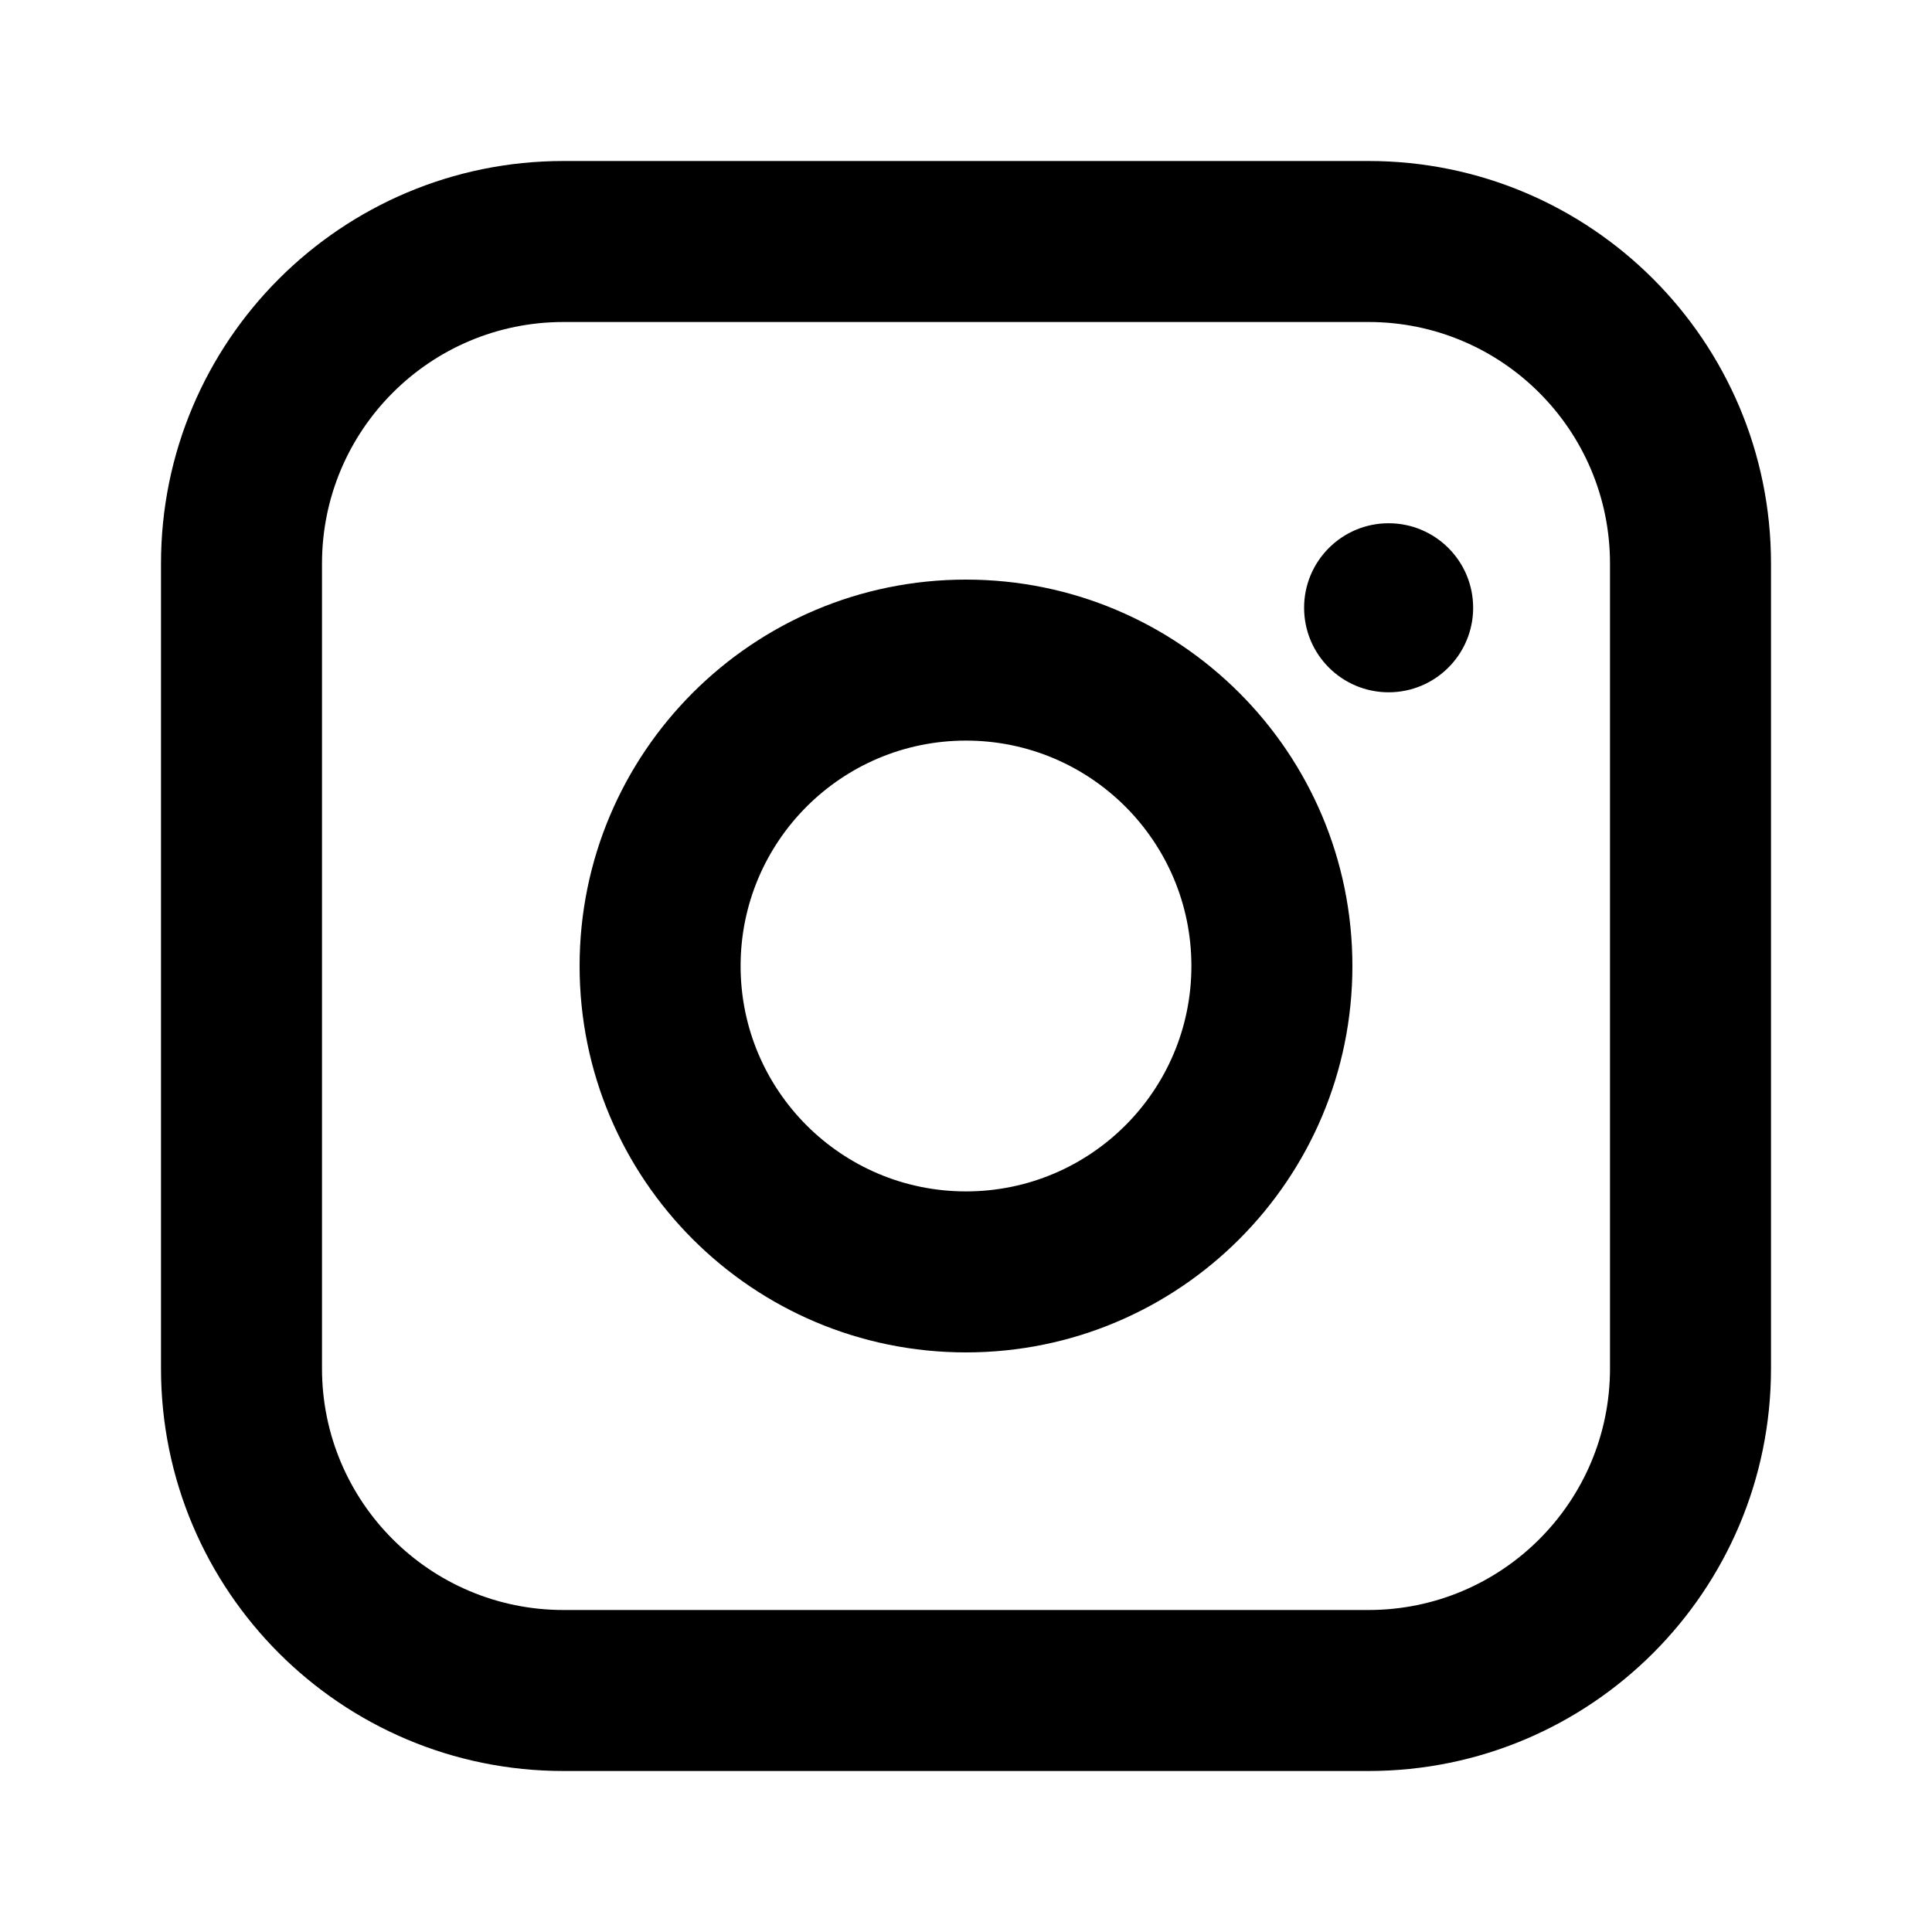
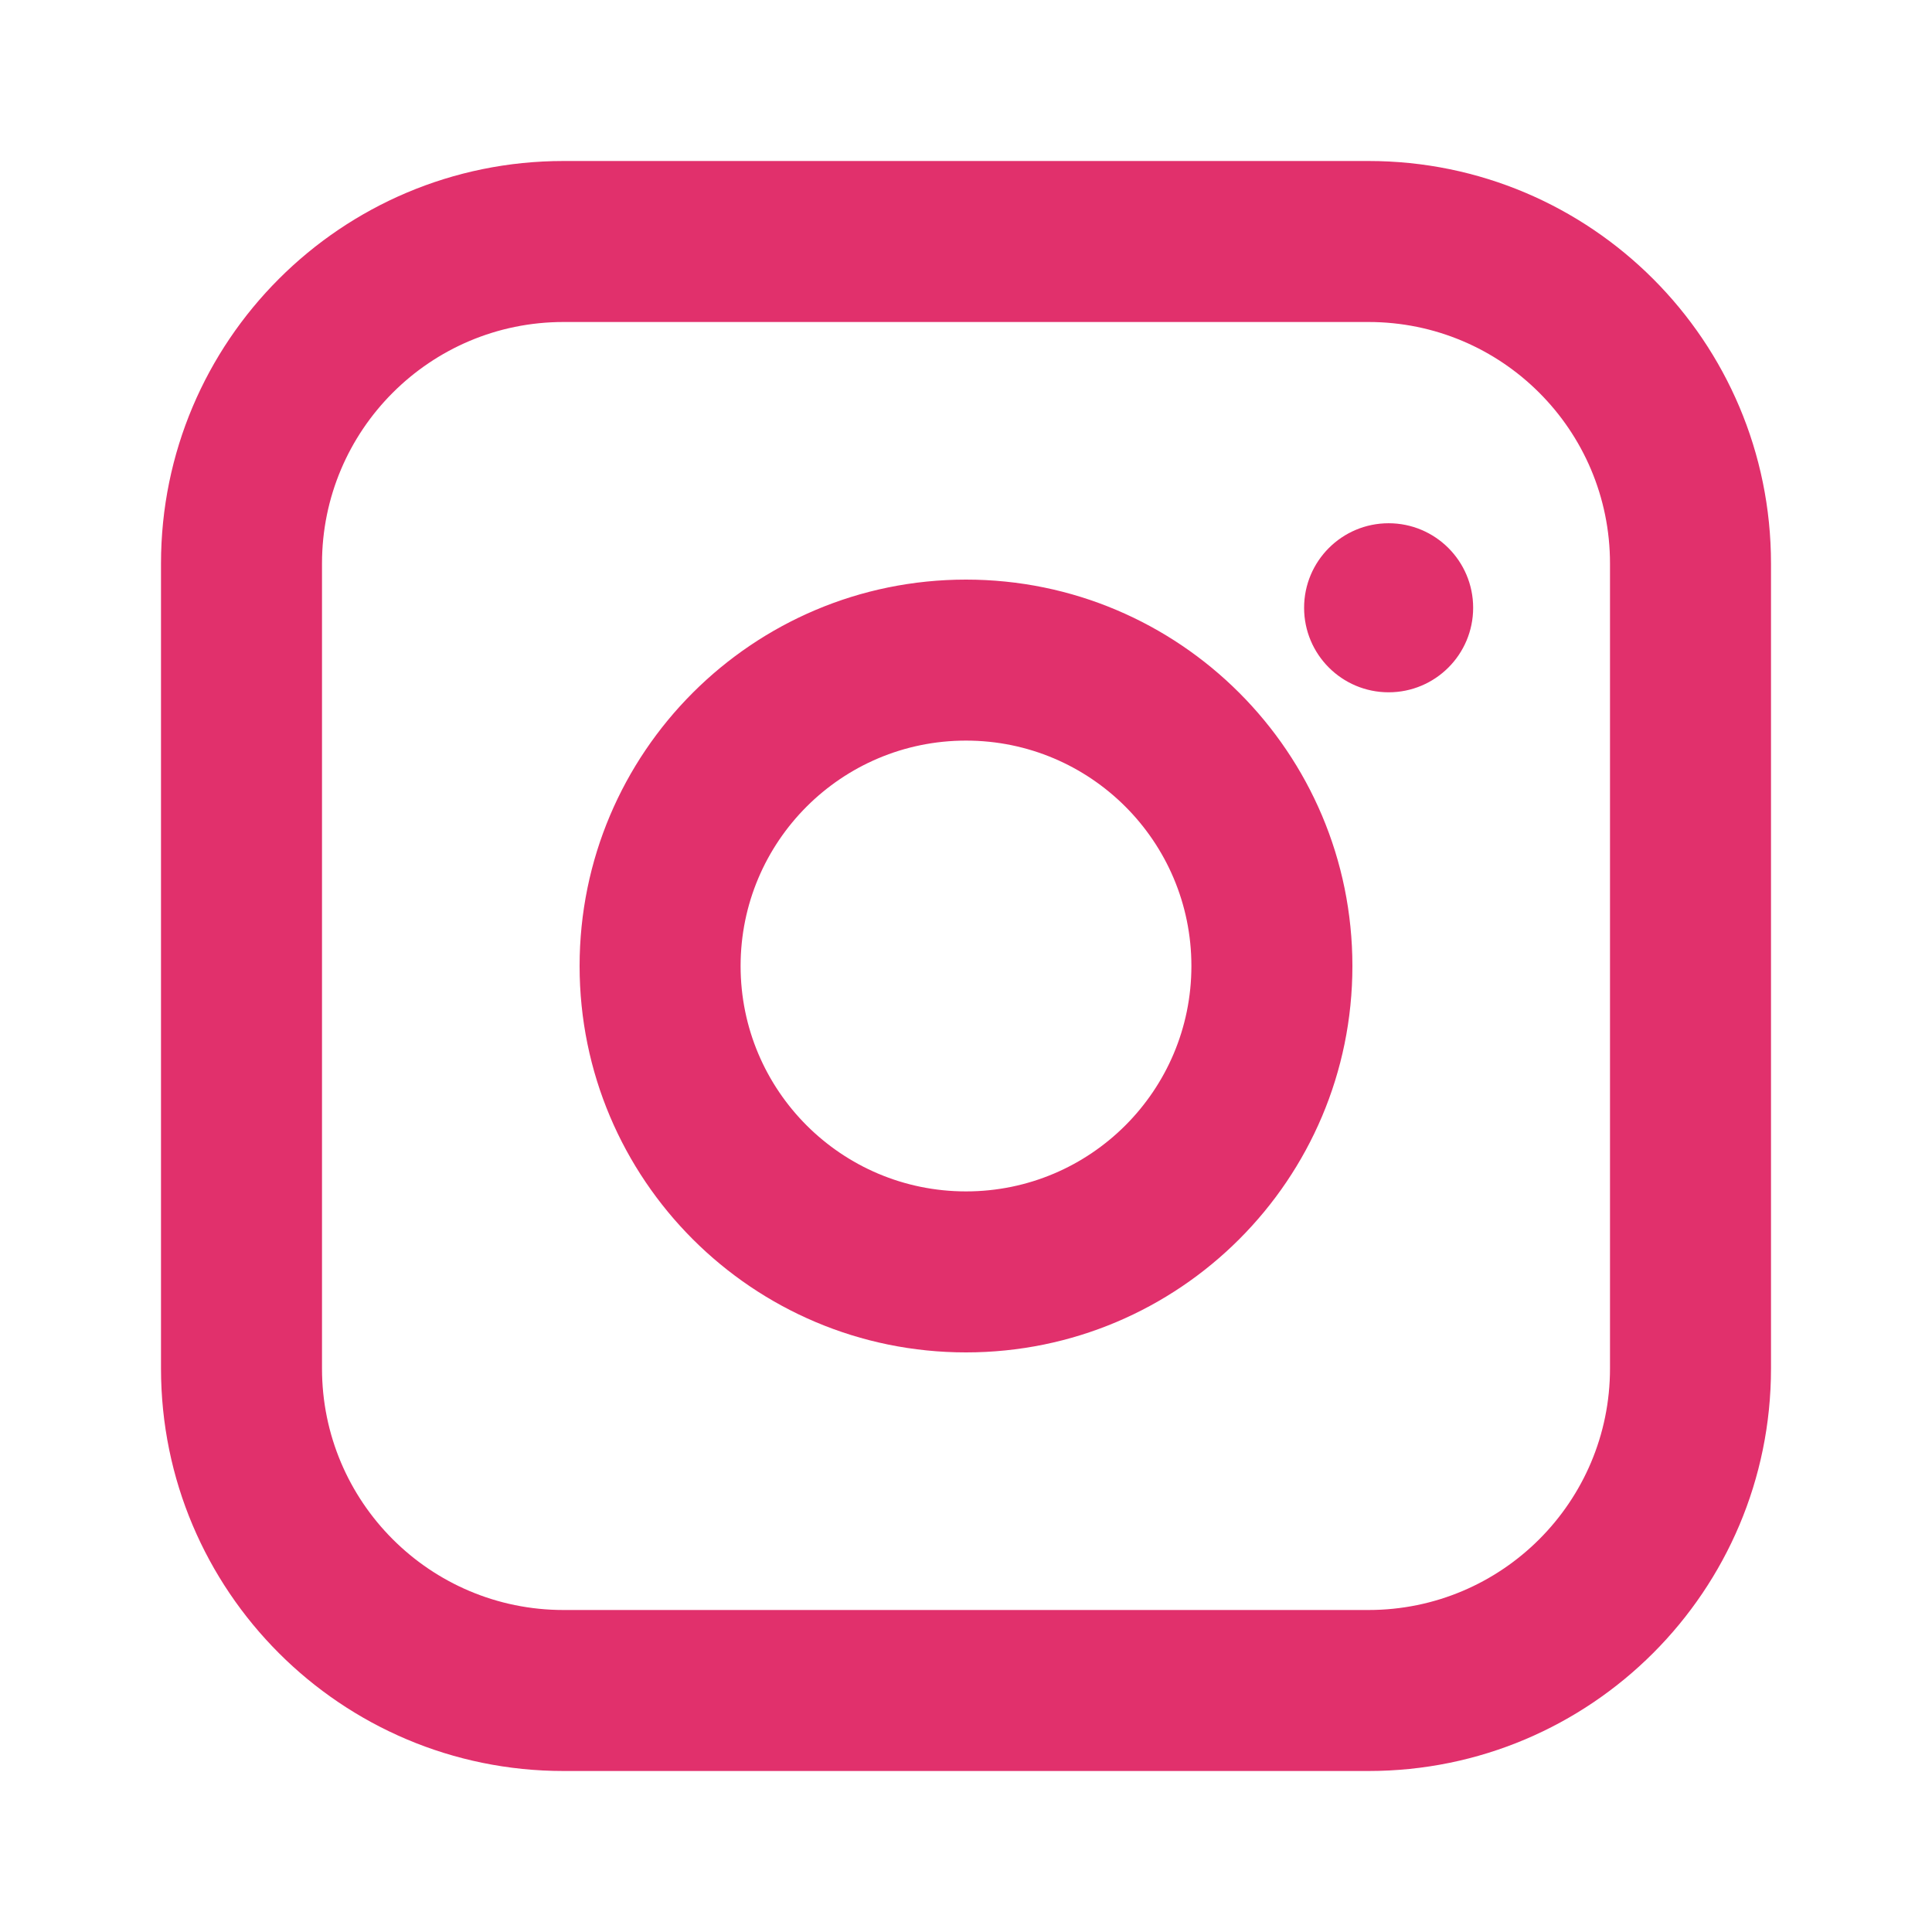
- <svg xmlns="http://www.w3.org/2000/svg" viewBox="0 0 24 24" fill="currentColor" aria-hidden="true">
+ <svg xmlns="http://www.w3.org/2000/svg" viewBox="0 0 24 24" fill="#E1306C" aria-hidden="true">
  <path d="M7 2h10a5 5 0 0 1 5 5v10a5 5 0 0 1-5 5H7a5 5 0 0 1-5-5V7a5 5 0 0 1 5-5zm10 2H7a3 3 0 0 0-3 3v10a3 3 0 0 0 3 3h10a3 3 0 0 0 3-3V7a3 3 0 0 0-3-3zm-5 3.2a4.8 4.8 0 1 1 0 9.6 4.8 4.8 0 0 1 0-9.6zm0 2a2.8 2.8 0 1 0 0 5.6 2.8 2.8 0 0 0 0-5.6zm5.25-2.7a1.05 1.05 0 1 1 0 2.1 1.05 1.05 0 0 1 0-2.1z" />
</svg>
